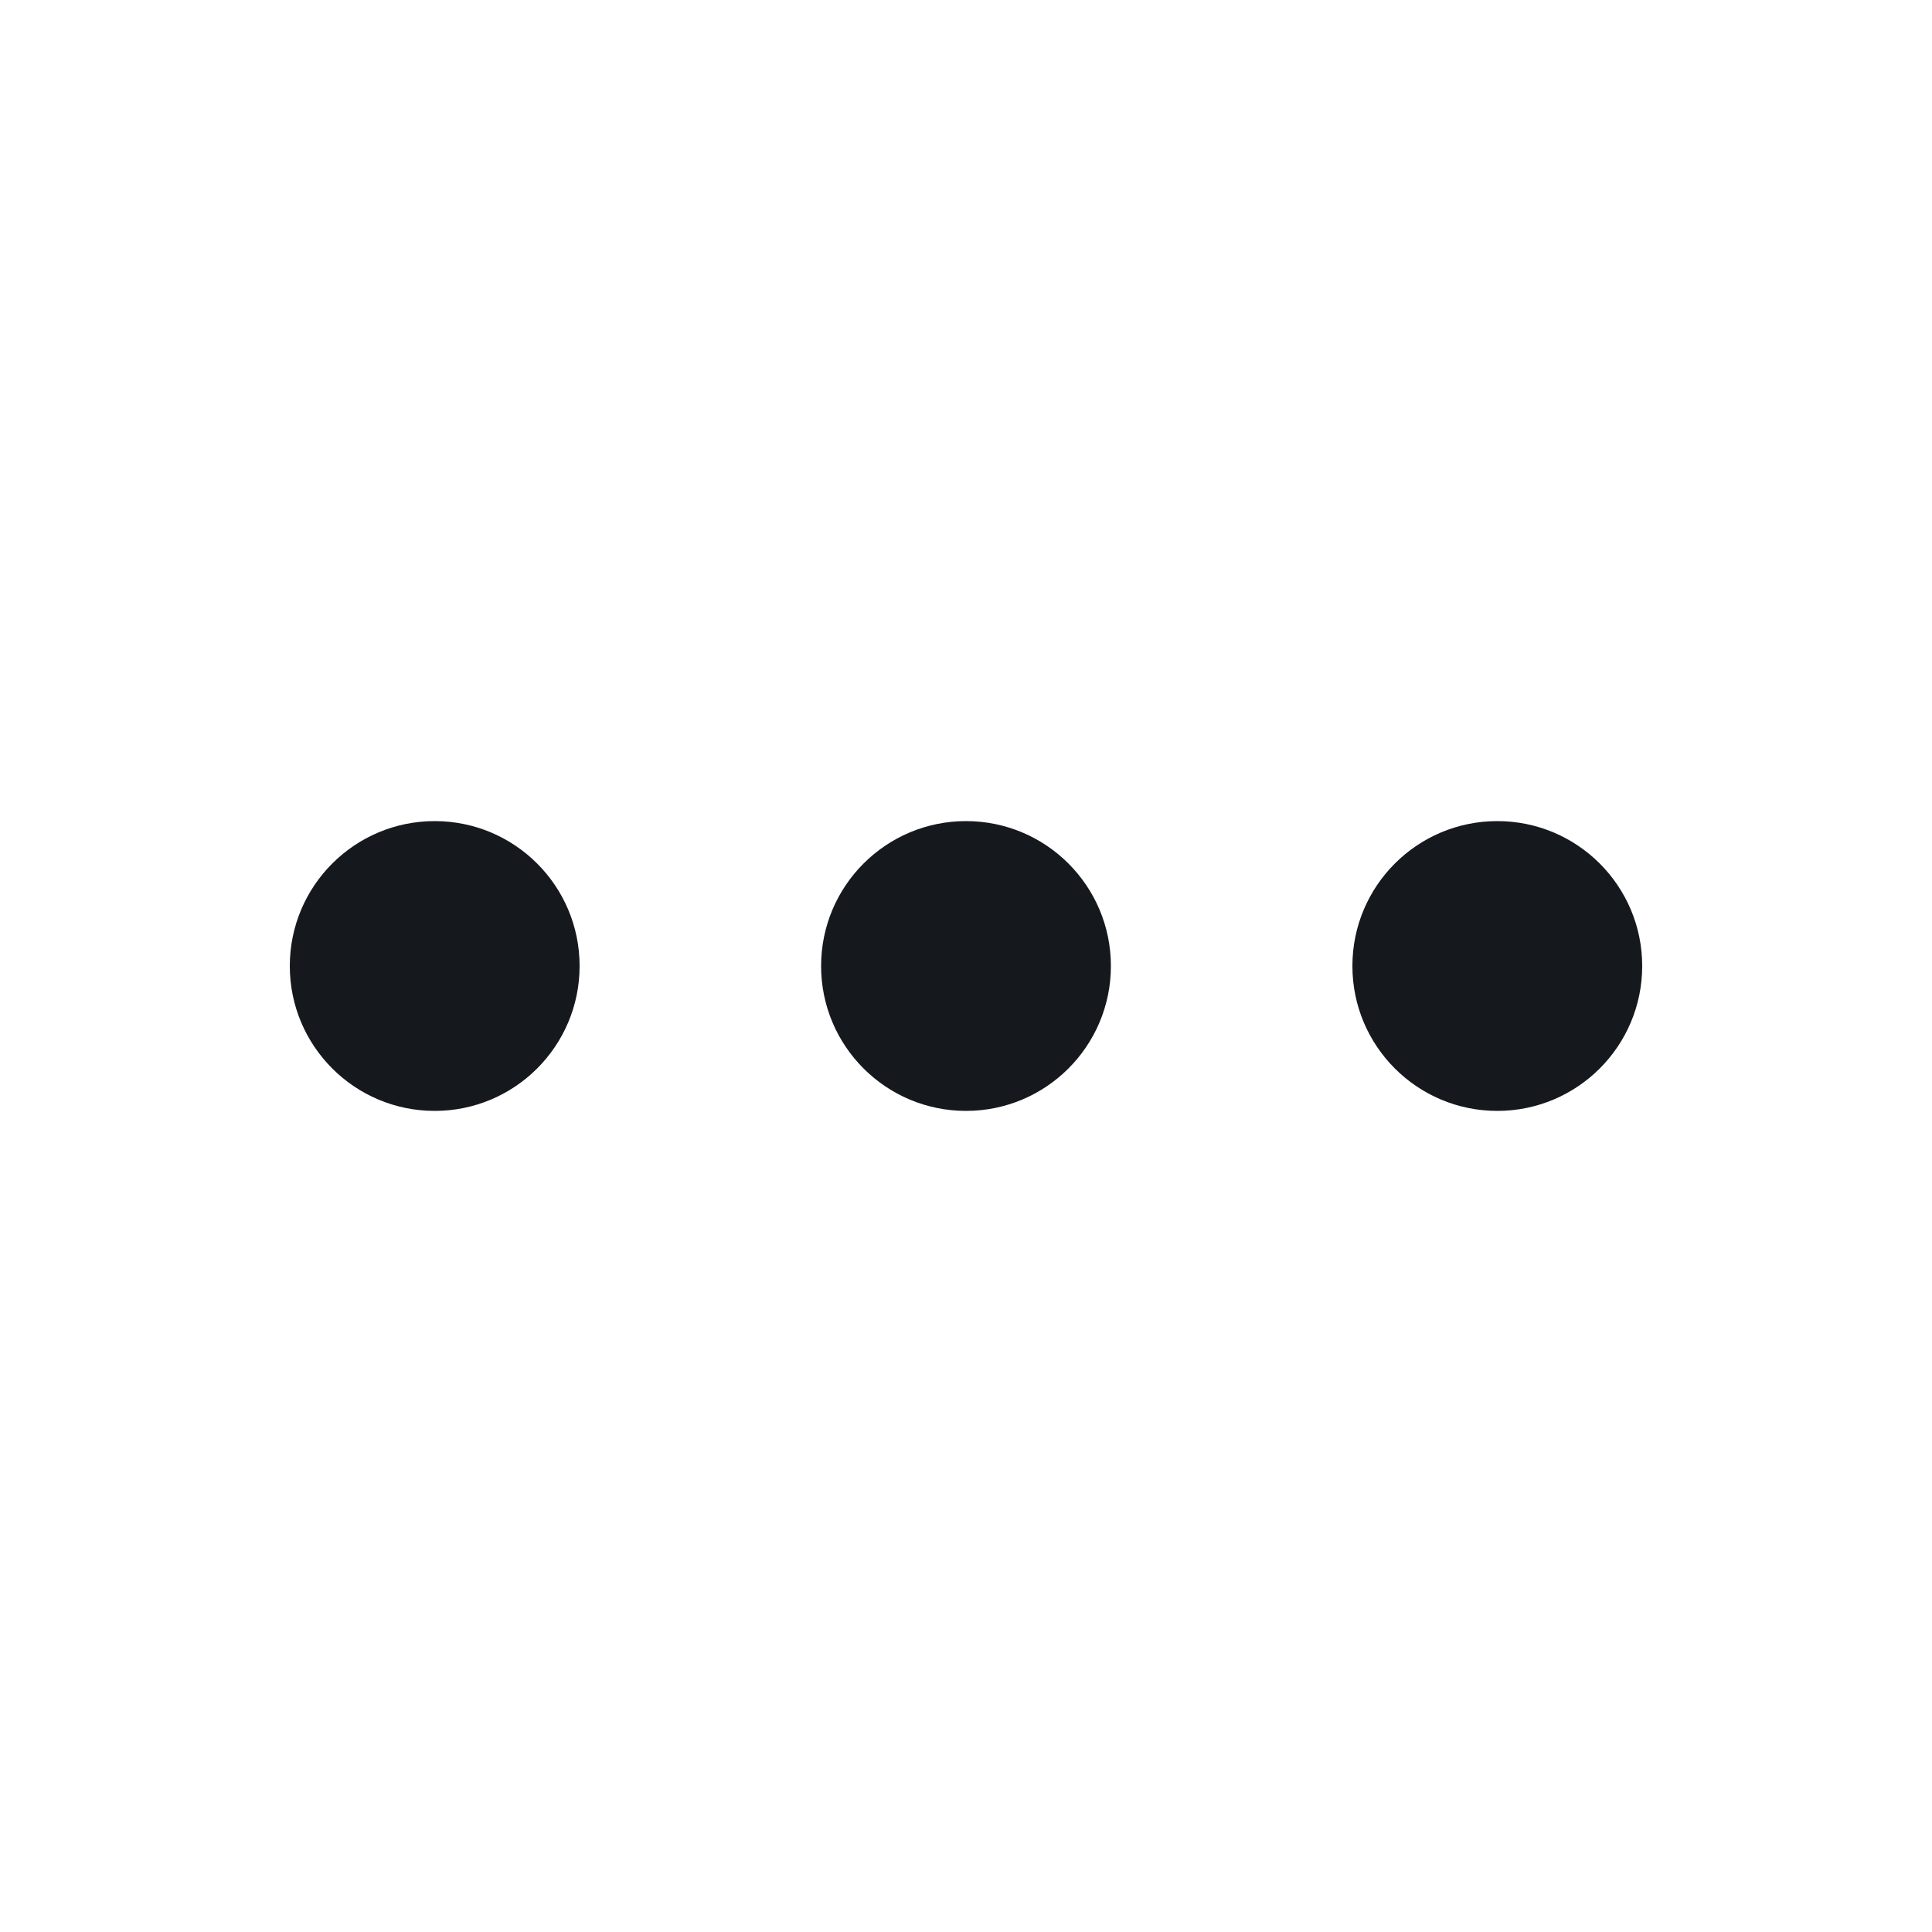
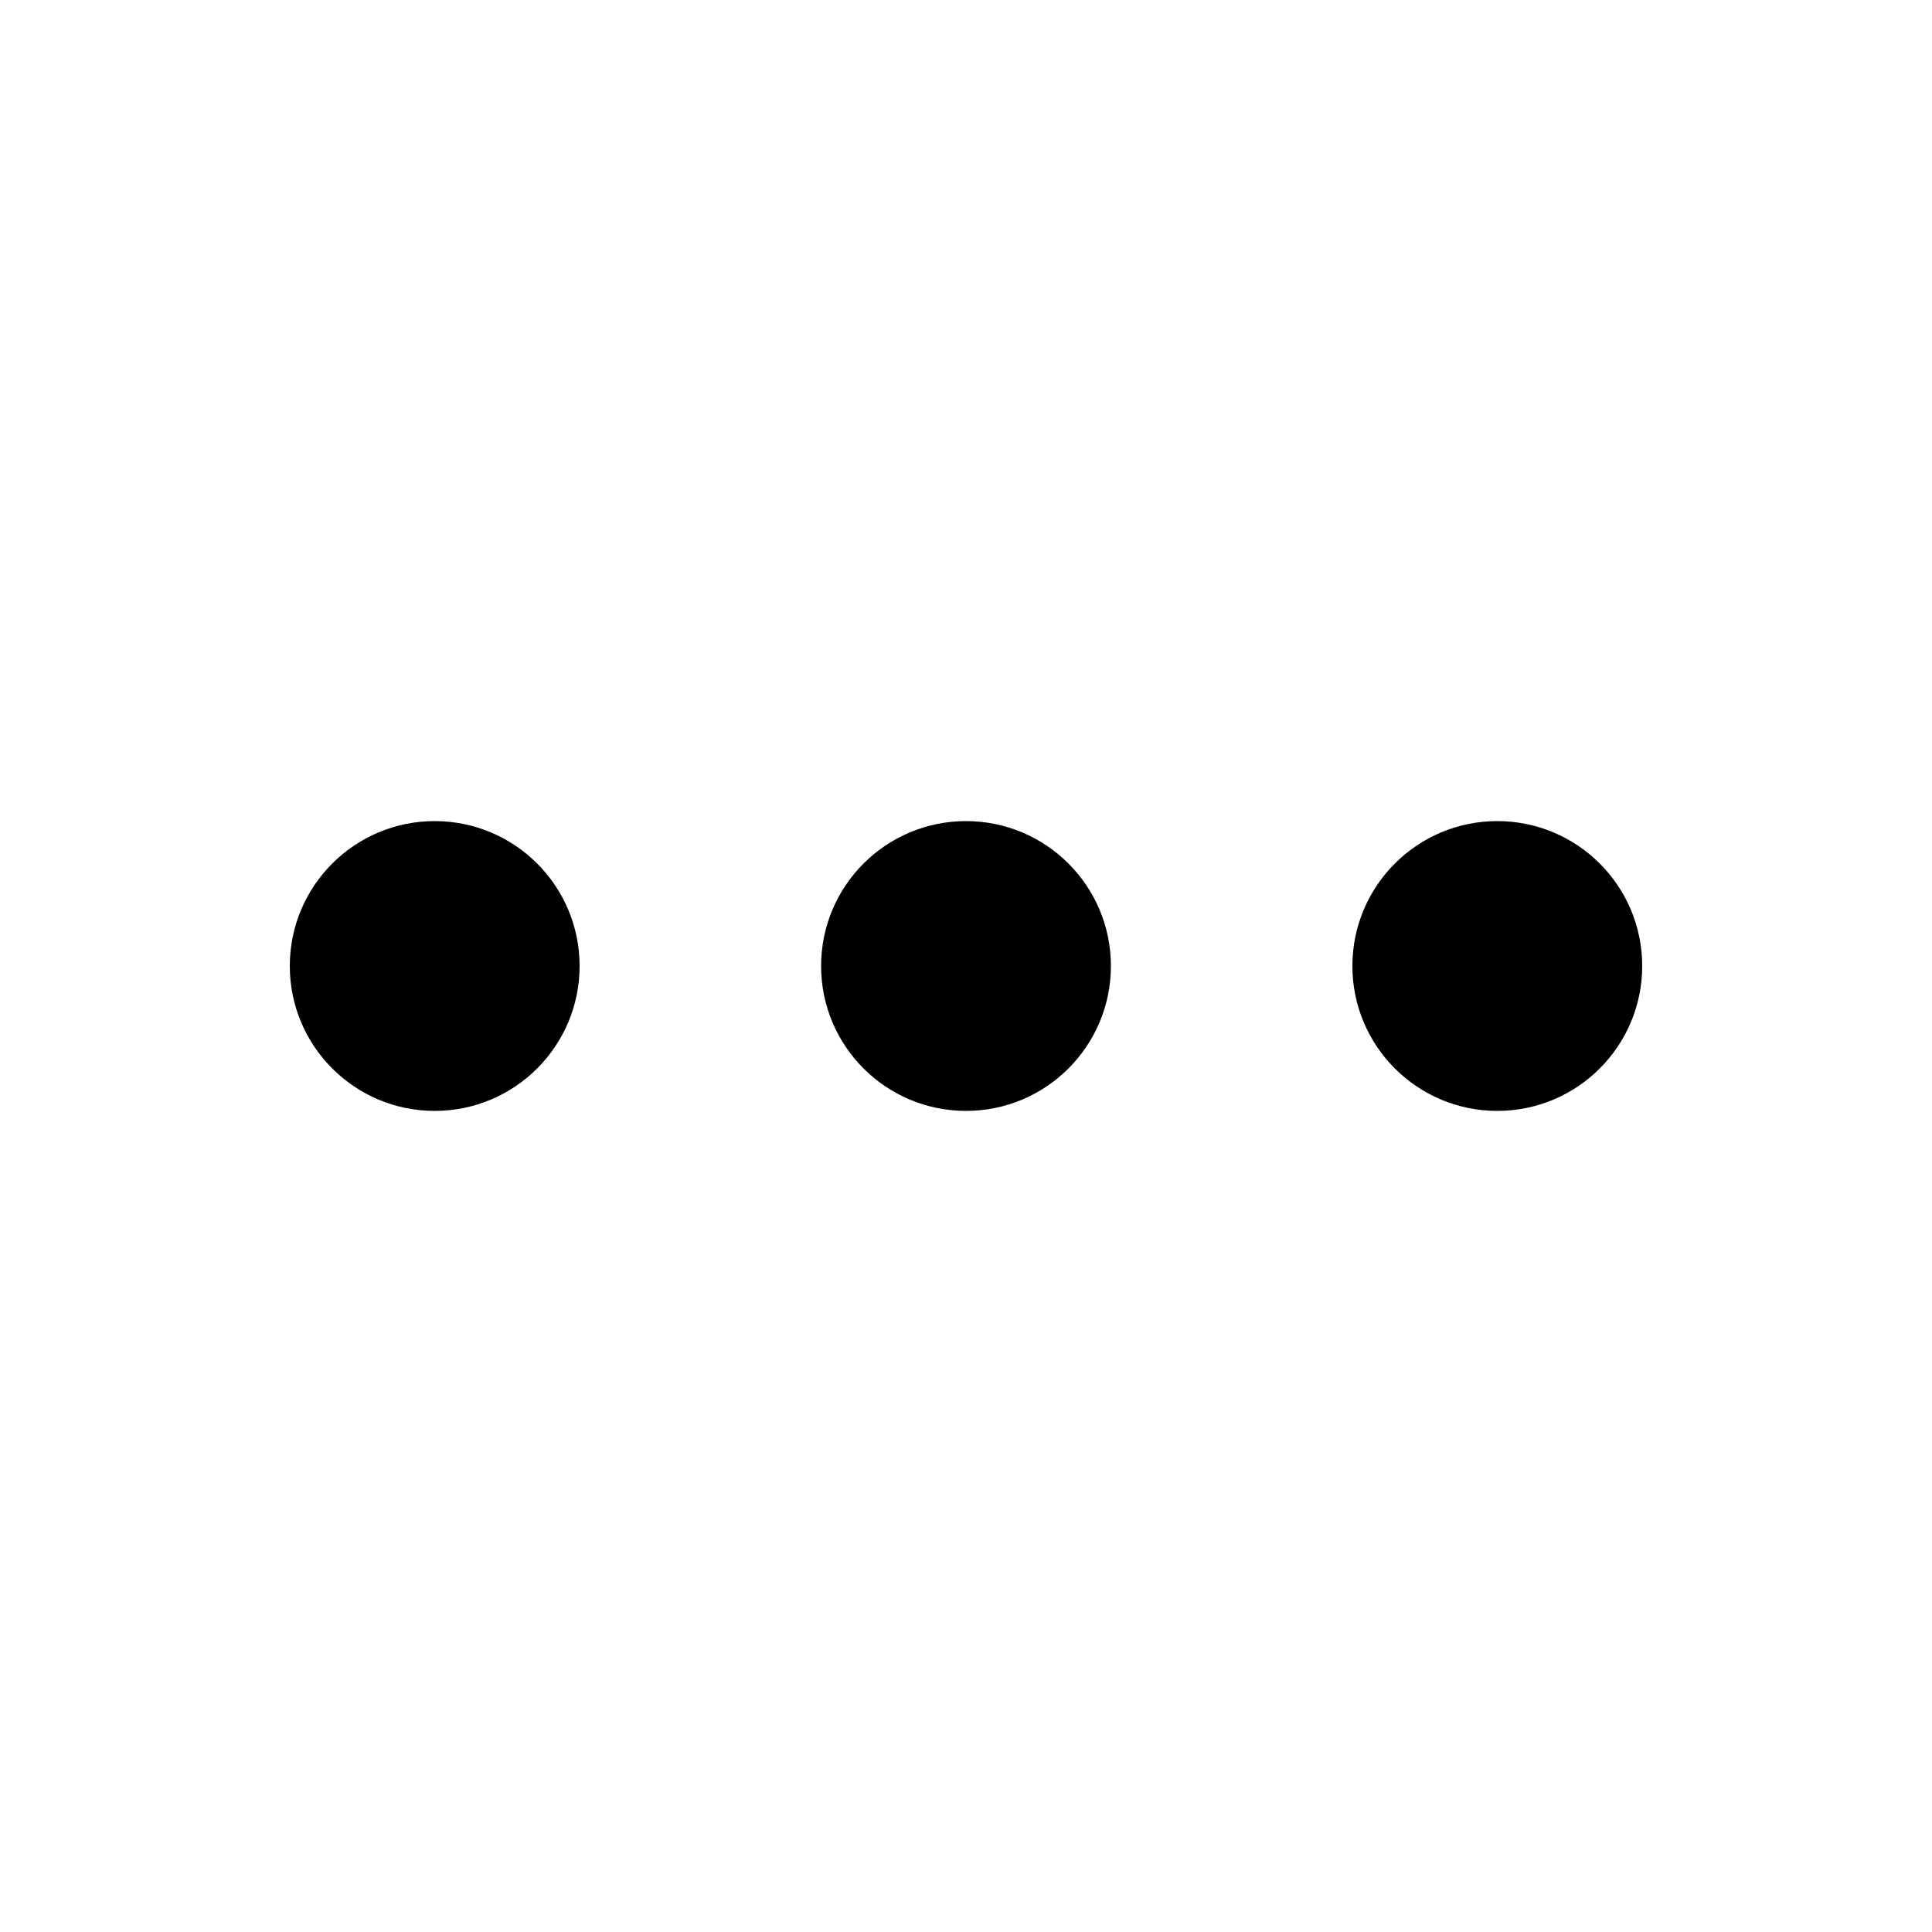
<svg xmlns="http://www.w3.org/2000/svg" width="20" height="20" viewBox="0 0 20 20" fill="none">
-   <circle cx="15.5" cy="10" r="1.5" transform="rotate(180 15.5 10)" fill="#15191E" />
-   <circle cx="10" cy="10" r="1.5" transform="rotate(180 10 10)" fill="#15191E" />
-   <circle cx="4.5" cy="10" r="1.5" transform="rotate(180 4.5 10)" fill="#15191E" />
+   <circle cx="15.5" cy="10" r="1.5" transform="rotate(180 15.5 10)" fill="currentColor" />
+   <circle cx="10" cy="10" r="1.5" transform="rotate(180 10 10)" fill="currentColor" />
+   <circle cx="4.5" cy="10" r="1.5" transform="rotate(180 4.5 10)" fill="currentColor" />
</svg>
